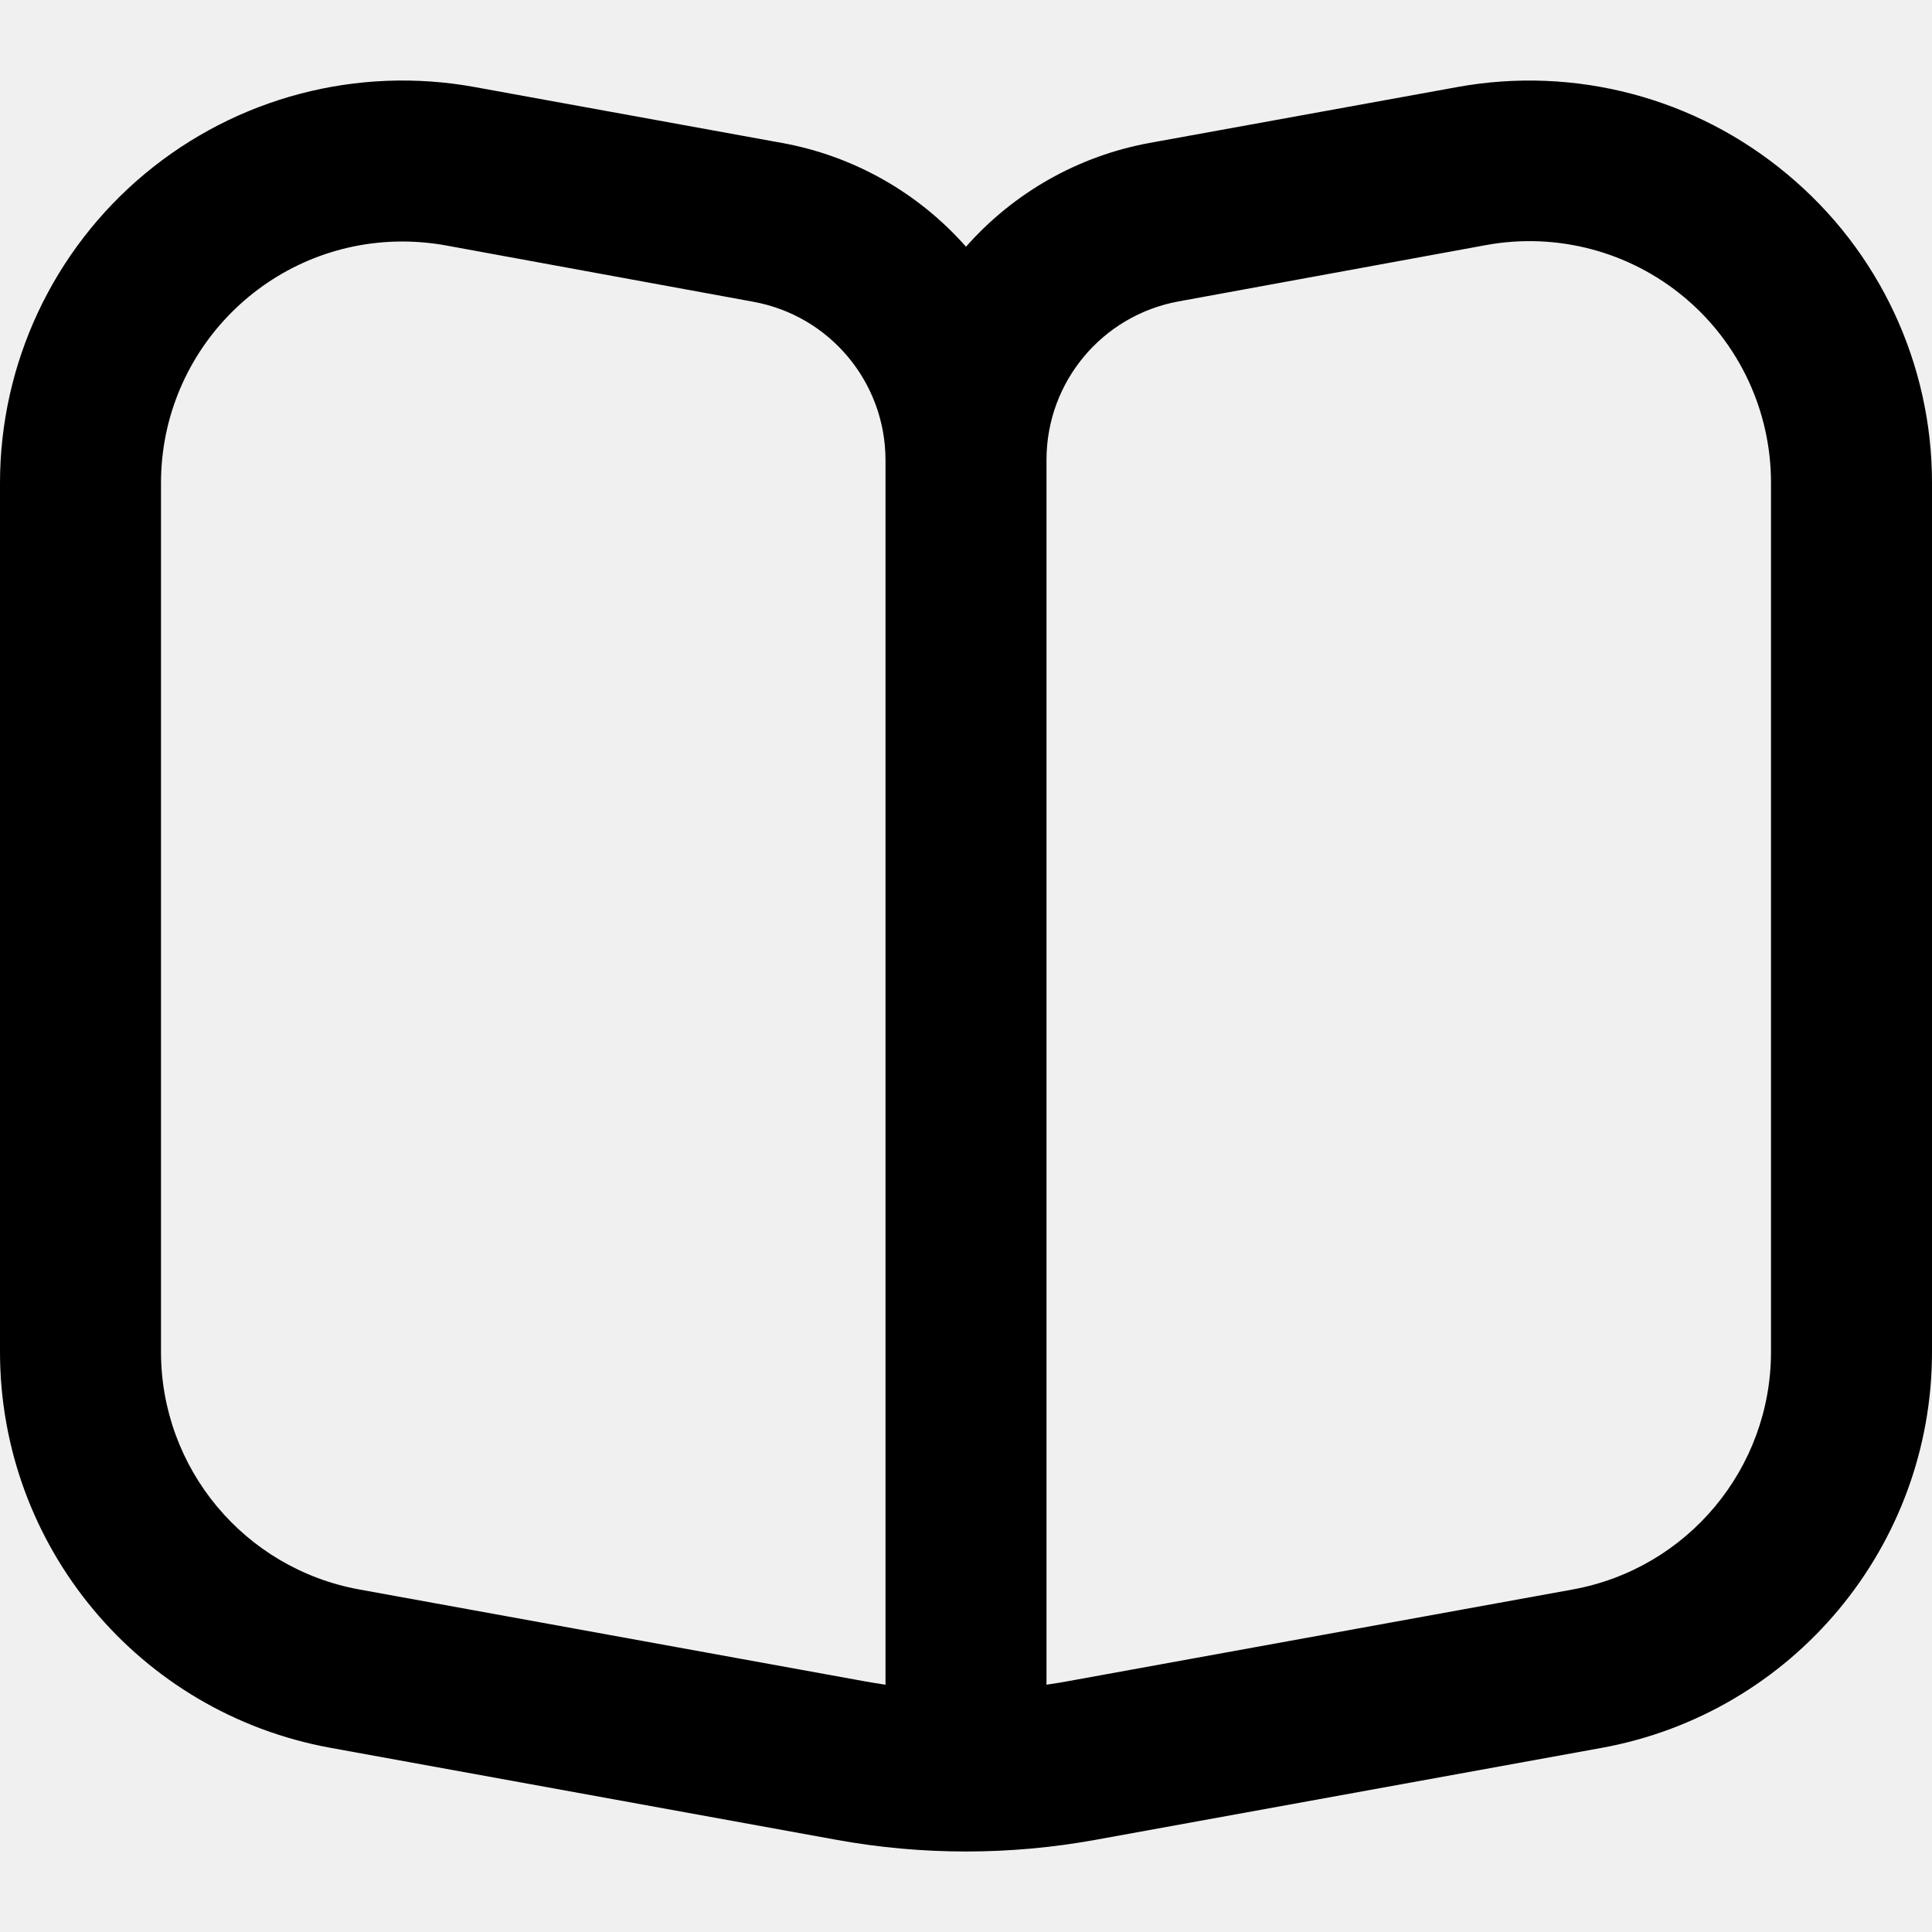
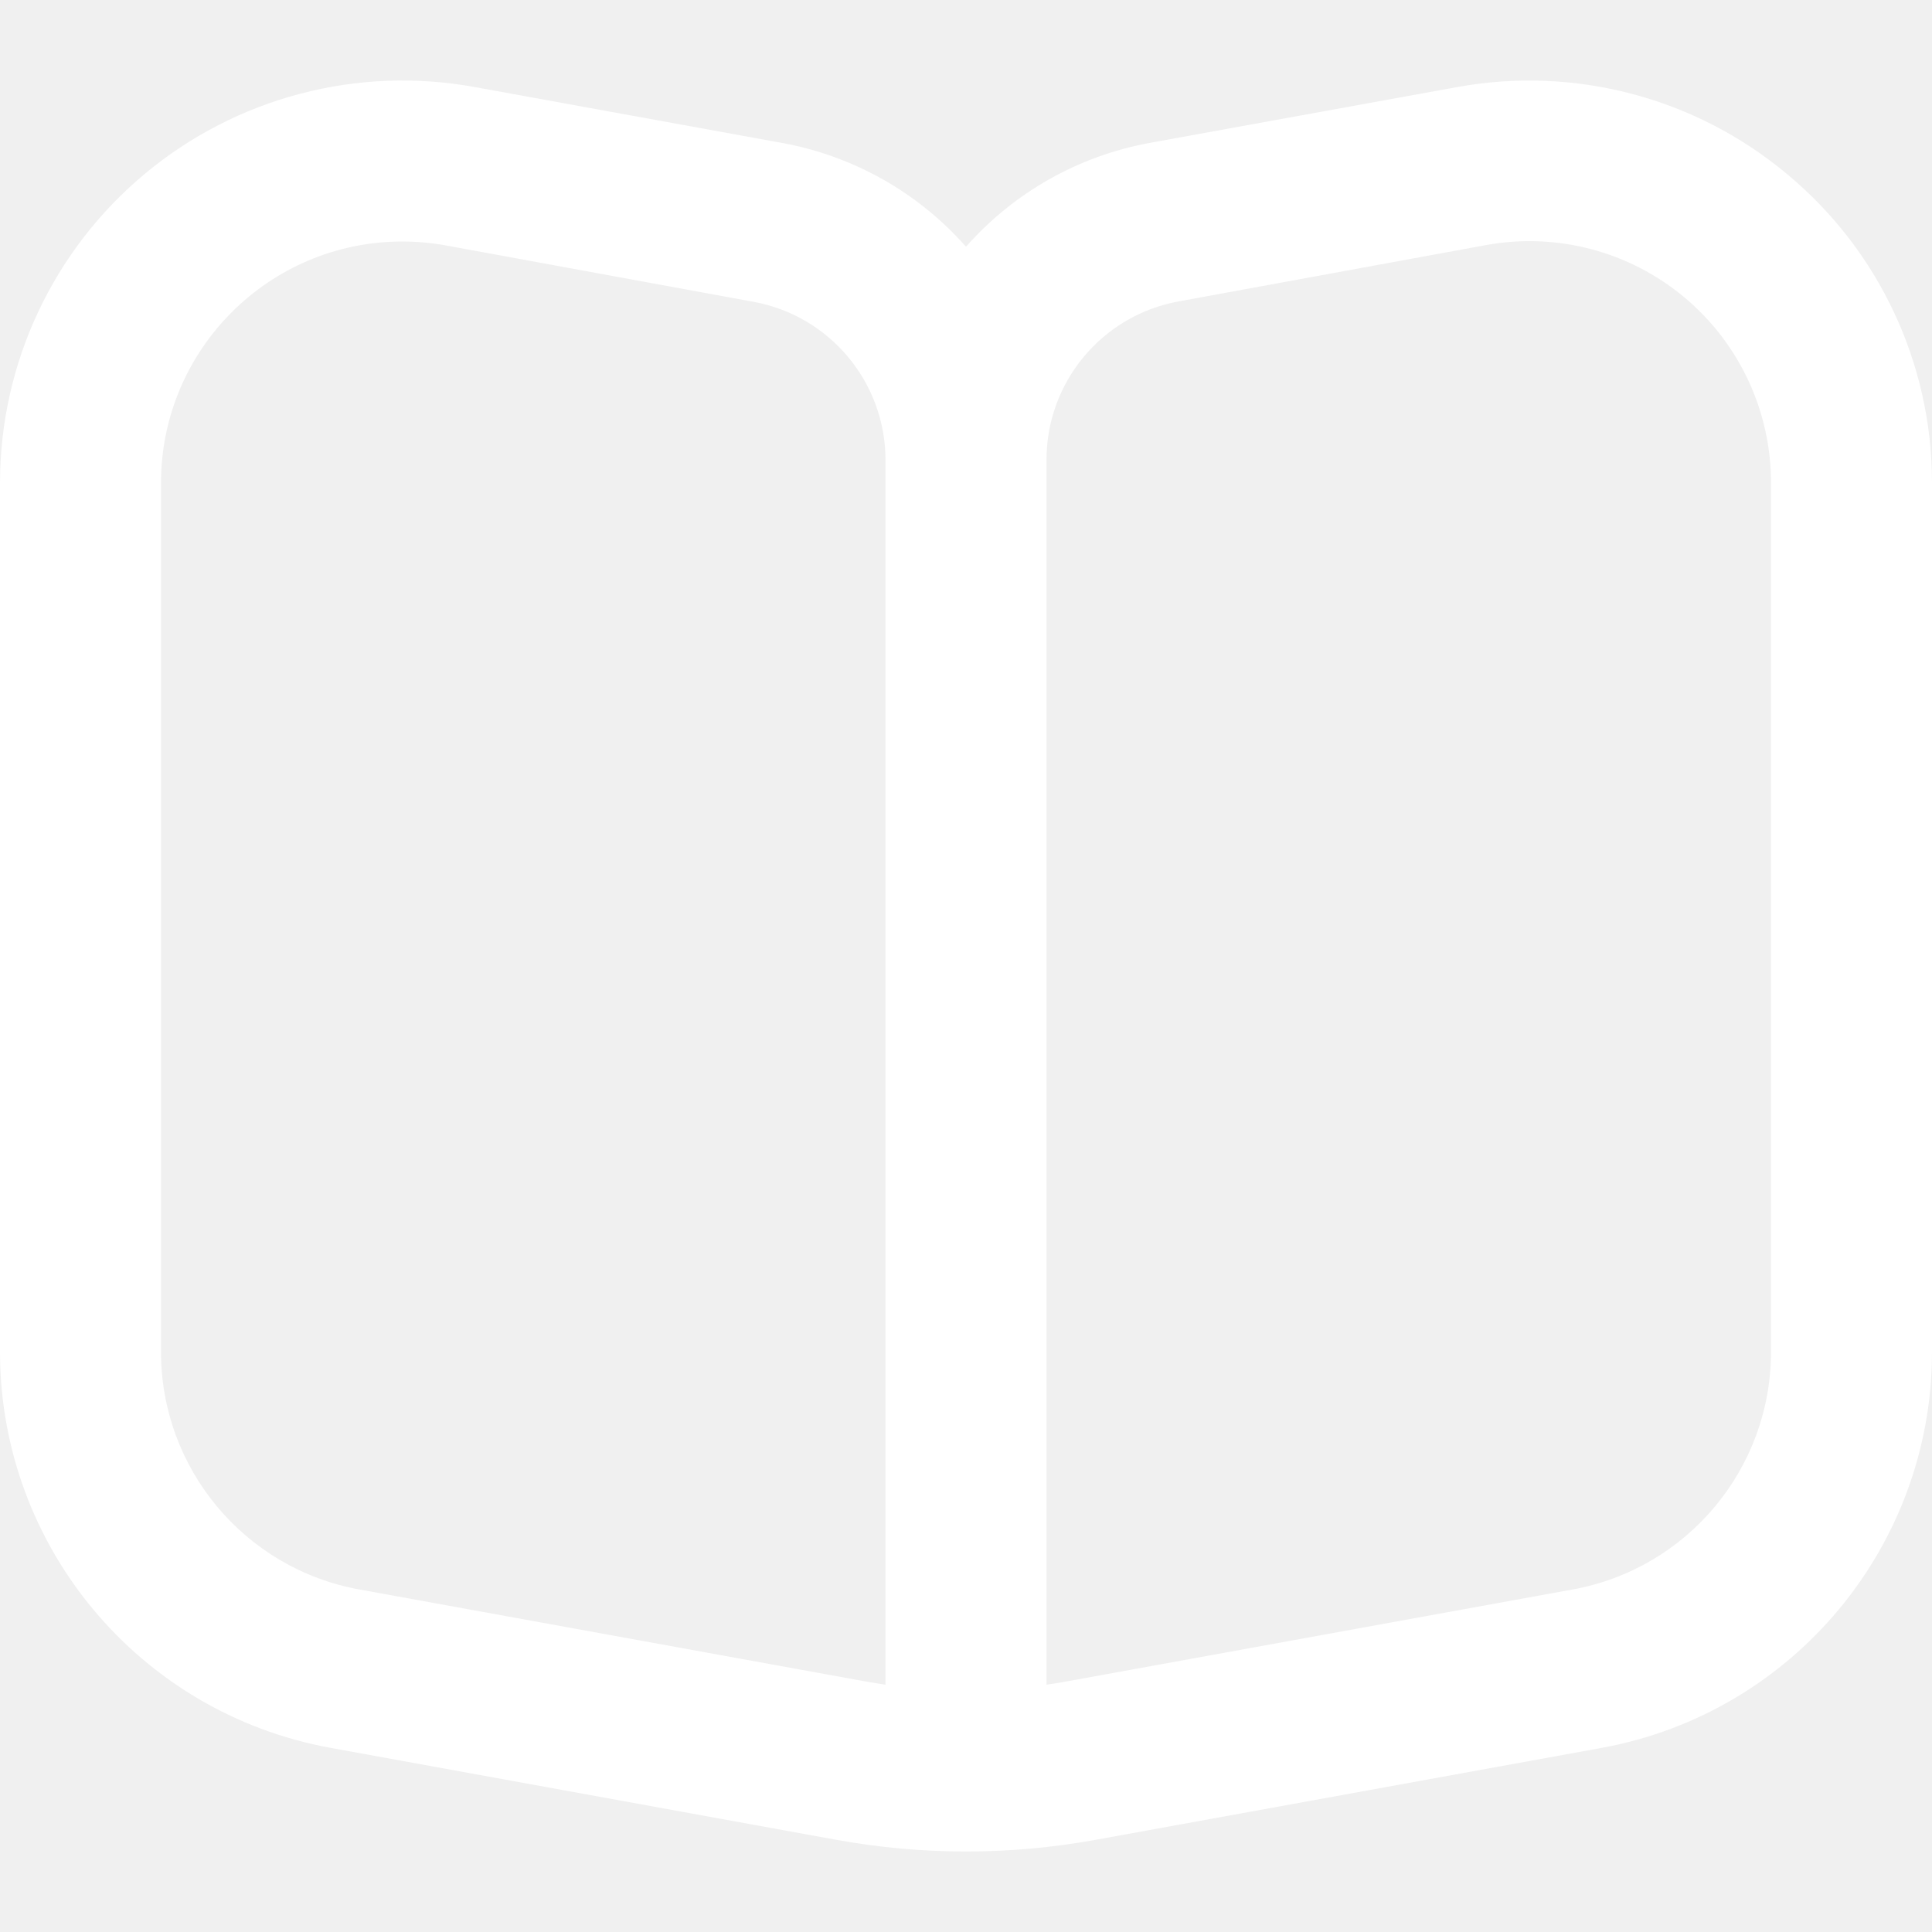
- <svg xmlns="http://www.w3.org/2000/svg" id="Layer_1" data-name="Layer 1" viewBox="0 0 24 24" width="512" height="512">
+ <svg xmlns="http://www.w3.org/2000/svg" id="Layer_1" data-name="Layer 1" viewBox="0 0 24 24" width="512" height="512" fill="white">
  <path d="M22.2,2.163a4.992,4.992,0,0,0-4.1-1.081l-3.822.694A4,4,0,0,0,12,3.065,4,4,0,0,0,9.716,1.776L5.9,1.082A5,5,0,0,0,0,6V16.793a5,5,0,0,0,4.105,4.919l6.286,1.143a9,9,0,0,0,3.218,0L19.9,21.712A5,5,0,0,0,24,16.793V6A4.983,4.983,0,0,0,22.2,2.163ZM11,20.928c-.084-.012-.168-.026-.252-.041L4.463,19.745A3,3,0,0,1,2,16.793V6A3,3,0,0,1,5,3a3.081,3.081,0,0,1,.54.049l3.82.7A2,2,0,0,1,11,5.712Zm11-4.135a3,3,0,0,1-2.463,2.952l-6.285,1.142c-.084.015-.168.029-.252.041V5.712a2,2,0,0,1,1.642-1.968l3.821-.7A3,3,0,0,1,22,6Z" />
</svg>
